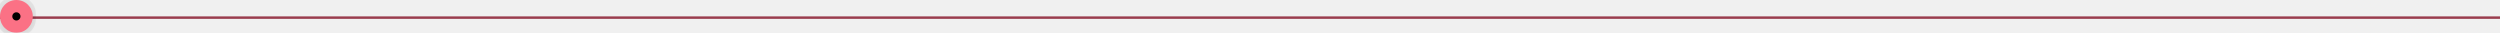
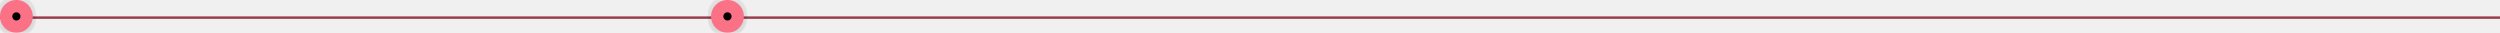
<svg xmlns="http://www.w3.org/2000/svg" width="1220" height="16" viewBox="0 0 1220 16" fill="none">
-   <g clip-path="url(#clip0_8042_11749)">
+   <g clip-path="url(#clip0_8042_11748)">
    <line x1="1220" y1="8.6" y2="8.6" stroke="#993C4D" stroke-width="1.2" />
-     <g filter="url(#filter0_dd_8042_11749)">
+     <g filter="url(#filter0_dd_8042_11748)">
      <rect width="16" height="16" rx="8" fill="#FB7185" />
      <circle cx="8" cy="8" r="2" fill="black" />
    </g>
+     <g filter="url(#filter1_dd_8042_11748)">
+       <rect x="347" width="16" height="16" rx="8" fill="#FB7185" />
+       <circle cx="355" cy="8" r="2" fill="black" />
+     </g>
  </g>
  <defs>
-     <filter id="filter0_dd_8042_11749" x="-2" y="-1" width="20" height="20" filterUnits="userSpaceOnUse" color-interpolation-filters="sRGB">
+     <filter id="filter0_dd_8042_11748" x="-2" y="-1" width="20" height="20" filterUnits="userSpaceOnUse" color-interpolation-filters="sRGB">
      <feFlood flood-opacity="0" result="BackgroundImageFix" />
      <feColorMatrix in="SourceAlpha" type="matrix" values="0 0 0 0 0 0 0 0 0 0 0 0 0 0 0 0 0 0 127 0" result="hardAlpha" />
-       <feMorphology radius="1" operator="dilate" in="SourceAlpha" result="effect1_dropShadow_8042_11749" />
+       <feMorphology radius="1" operator="dilate" in="SourceAlpha" result="effect1_dropShadow_8042_11748" />
      <feOffset />
      <feColorMatrix type="matrix" values="0 0 0 0 0 0 0 0 0 0 0 0 0 0 0 0 0 0 0.06 0" />
-       <feBlend mode="normal" in2="BackgroundImageFix" result="effect1_dropShadow_8042_11749" />
+       <feBlend mode="normal" in2="BackgroundImageFix" result="effect1_dropShadow_8042_11748" />
      <feColorMatrix in="SourceAlpha" type="matrix" values="0 0 0 0 0 0 0 0 0 0 0 0 0 0 0 0 0 0 127 0" result="hardAlpha" />
      <feOffset dy="1" />
      <feGaussianBlur stdDeviation="1" />
      <feColorMatrix type="matrix" values="0 0 0 0 0 0 0 0 0 0 0 0 0 0 0 0 0 0 0.06 0" />
-       <feBlend mode="normal" in2="effect1_dropShadow_8042_11749" result="effect2_dropShadow_8042_11749" />
-       <feBlend mode="normal" in="SourceGraphic" in2="effect2_dropShadow_8042_11749" result="shape" />
+       <feBlend mode="normal" in2="effect1_dropShadow_8042_11748" result="effect2_dropShadow_8042_11748" />
+       <feBlend mode="normal" in="SourceGraphic" in2="effect2_dropShadow_8042_11748" result="shape" />
    </filter>
-     <clipPath id="clip0_8042_11749">
+     <filter id="filter1_dd_8042_11748" x="345" y="-1" width="20" height="20" filterUnits="userSpaceOnUse" color-interpolation-filters="sRGB">
+       <feFlood flood-opacity="0" result="BackgroundImageFix" />
+       <feColorMatrix in="SourceAlpha" type="matrix" values="0 0 0 0 0 0 0 0 0 0 0 0 0 0 0 0 0 0 127 0" result="hardAlpha" />
+       <feMorphology radius="1" operator="dilate" in="SourceAlpha" result="effect1_dropShadow_8042_11748" />
+       <feOffset />
+       <feColorMatrix type="matrix" values="0 0 0 0 0 0 0 0 0 0 0 0 0 0 0 0 0 0 0.06 0" />
+       <feBlend mode="normal" in2="BackgroundImageFix" result="effect1_dropShadow_8042_11748" />
+       <feColorMatrix in="SourceAlpha" type="matrix" values="0 0 0 0 0 0 0 0 0 0 0 0 0 0 0 0 0 0 127 0" result="hardAlpha" />
+       <feOffset dy="1" />
+       <feGaussianBlur stdDeviation="1" />
+       <feColorMatrix type="matrix" values="0 0 0 0 0 0 0 0 0 0 0 0 0 0 0 0 0 0 0.06 0" />
+       <feBlend mode="normal" in2="effect1_dropShadow_8042_11748" result="effect2_dropShadow_8042_11748" />
+       <feBlend mode="normal" in="SourceGraphic" in2="effect2_dropShadow_8042_11748" result="shape" />
+     </filter>
+     <clipPath id="clip0_8042_11748">
      <rect width="1220" height="16" fill="white" />
    </clipPath>
  </defs>
</svg>
